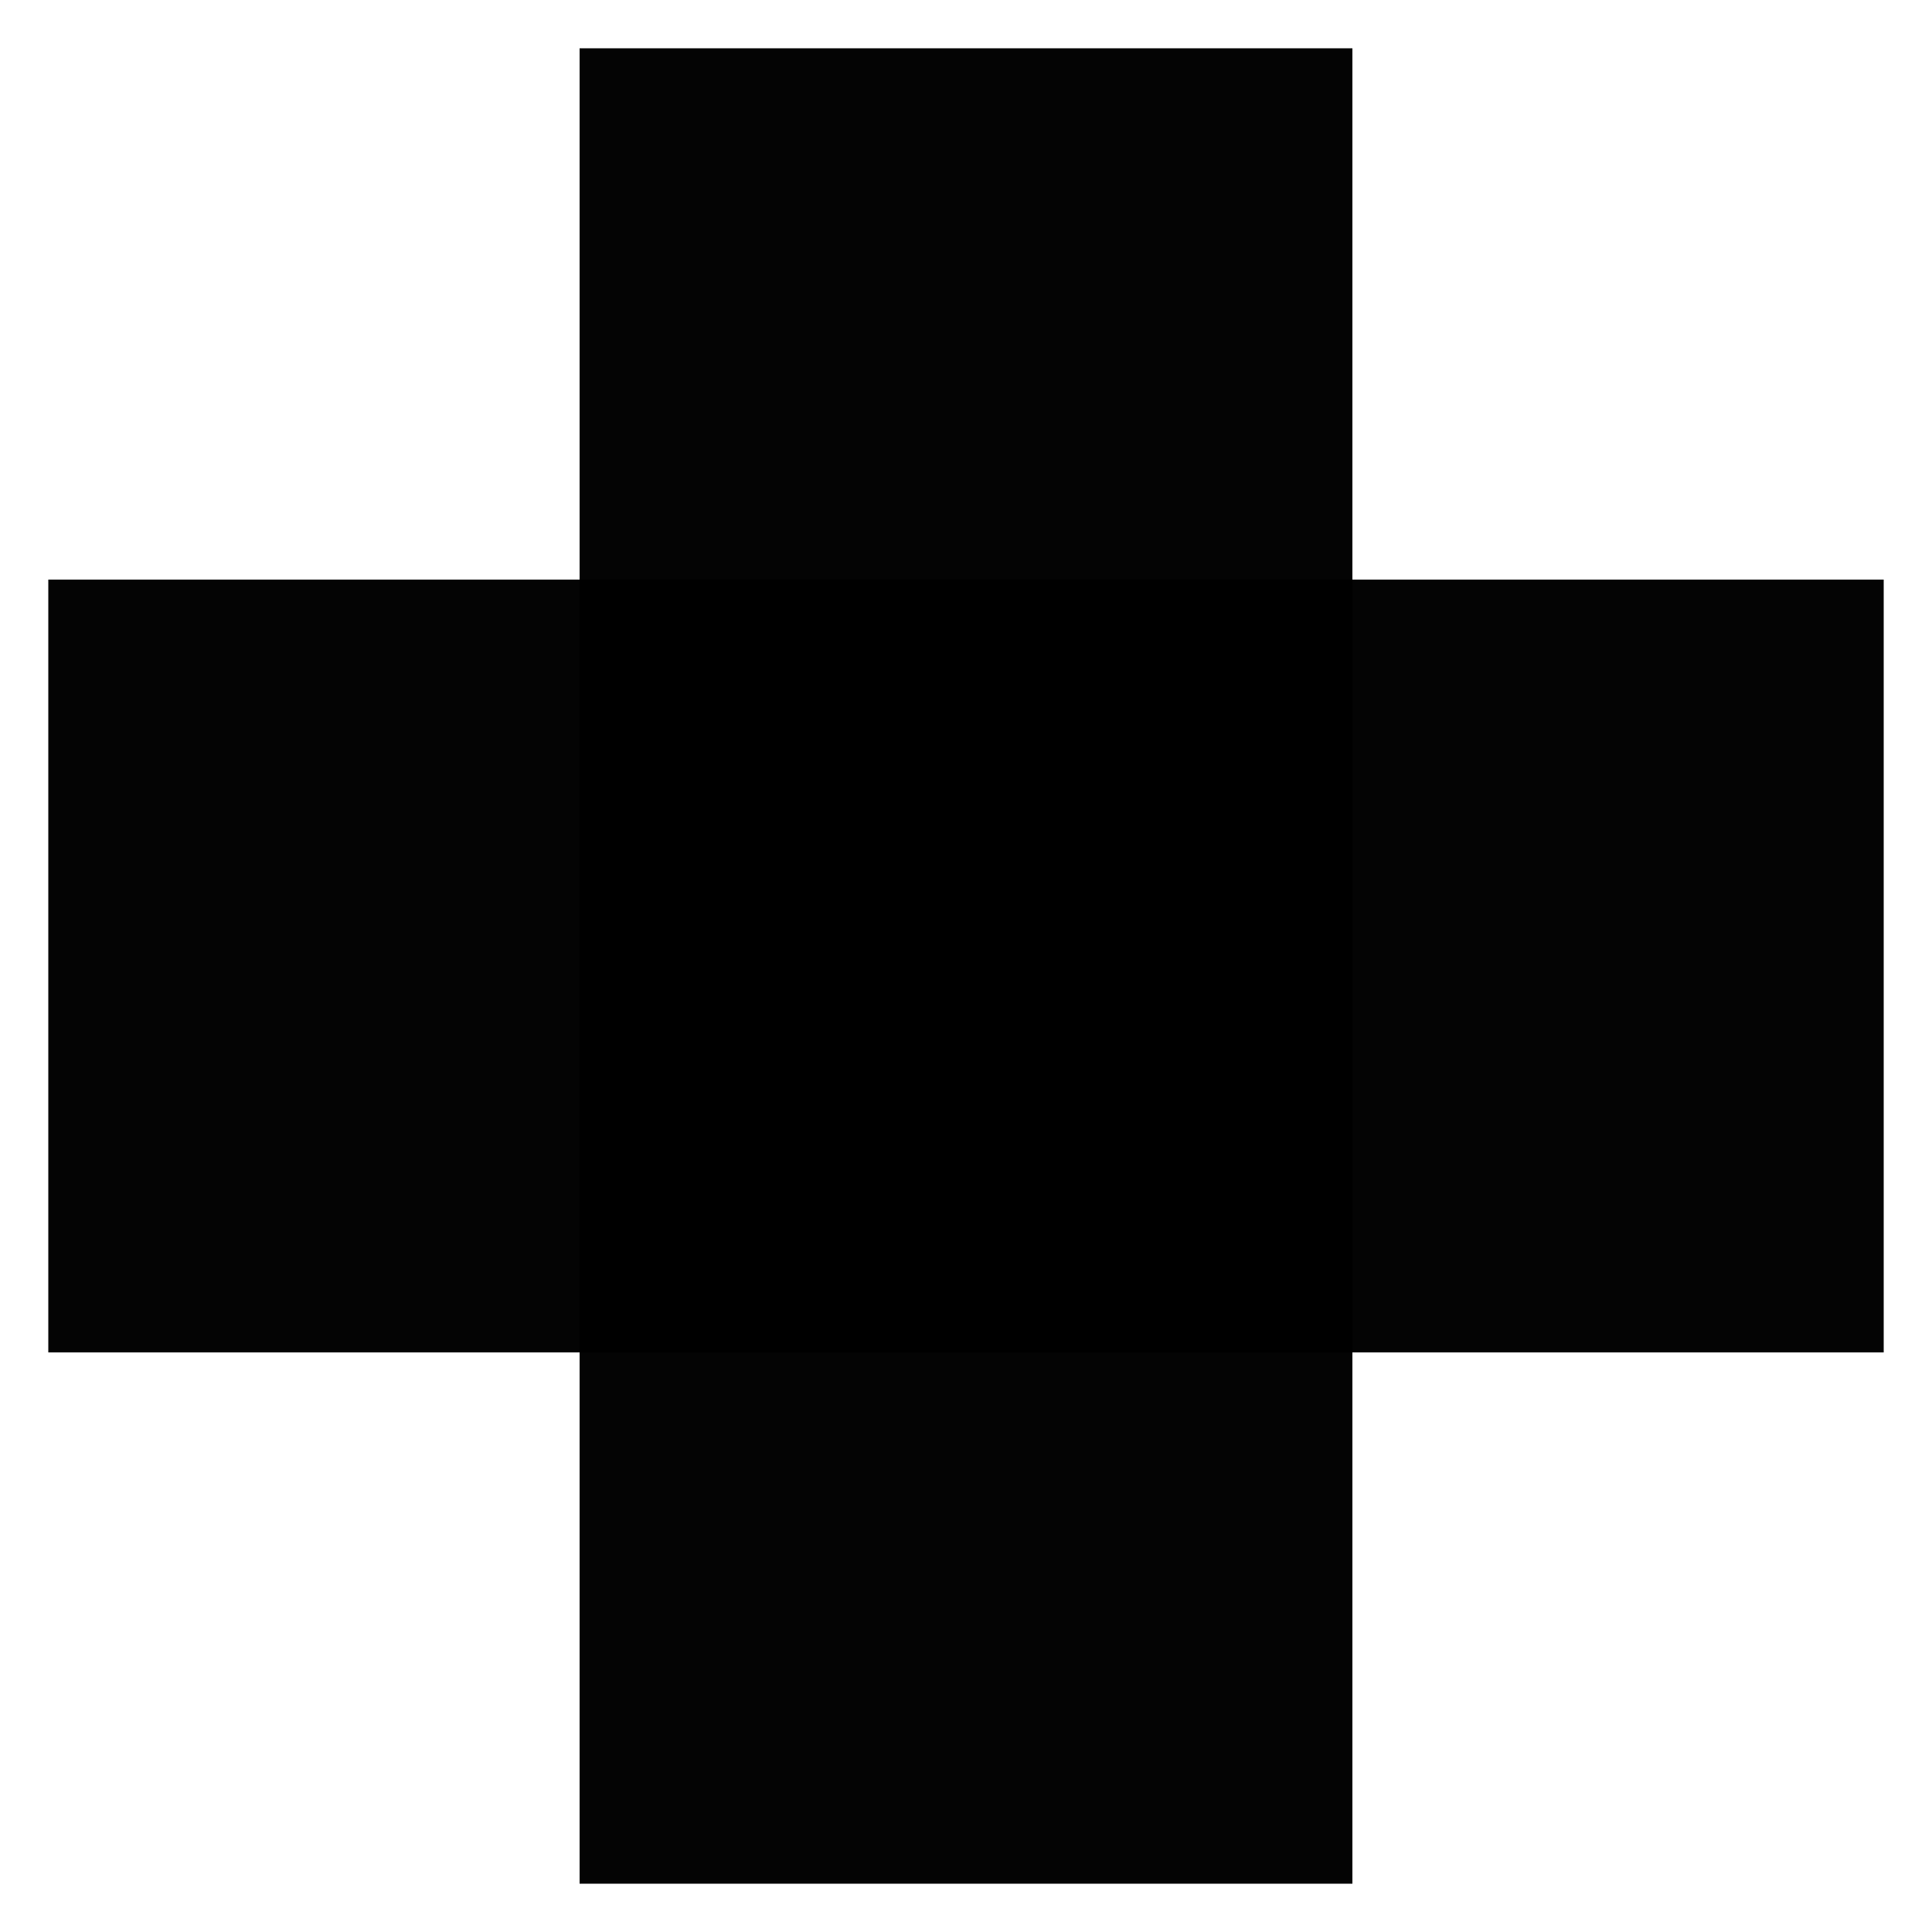
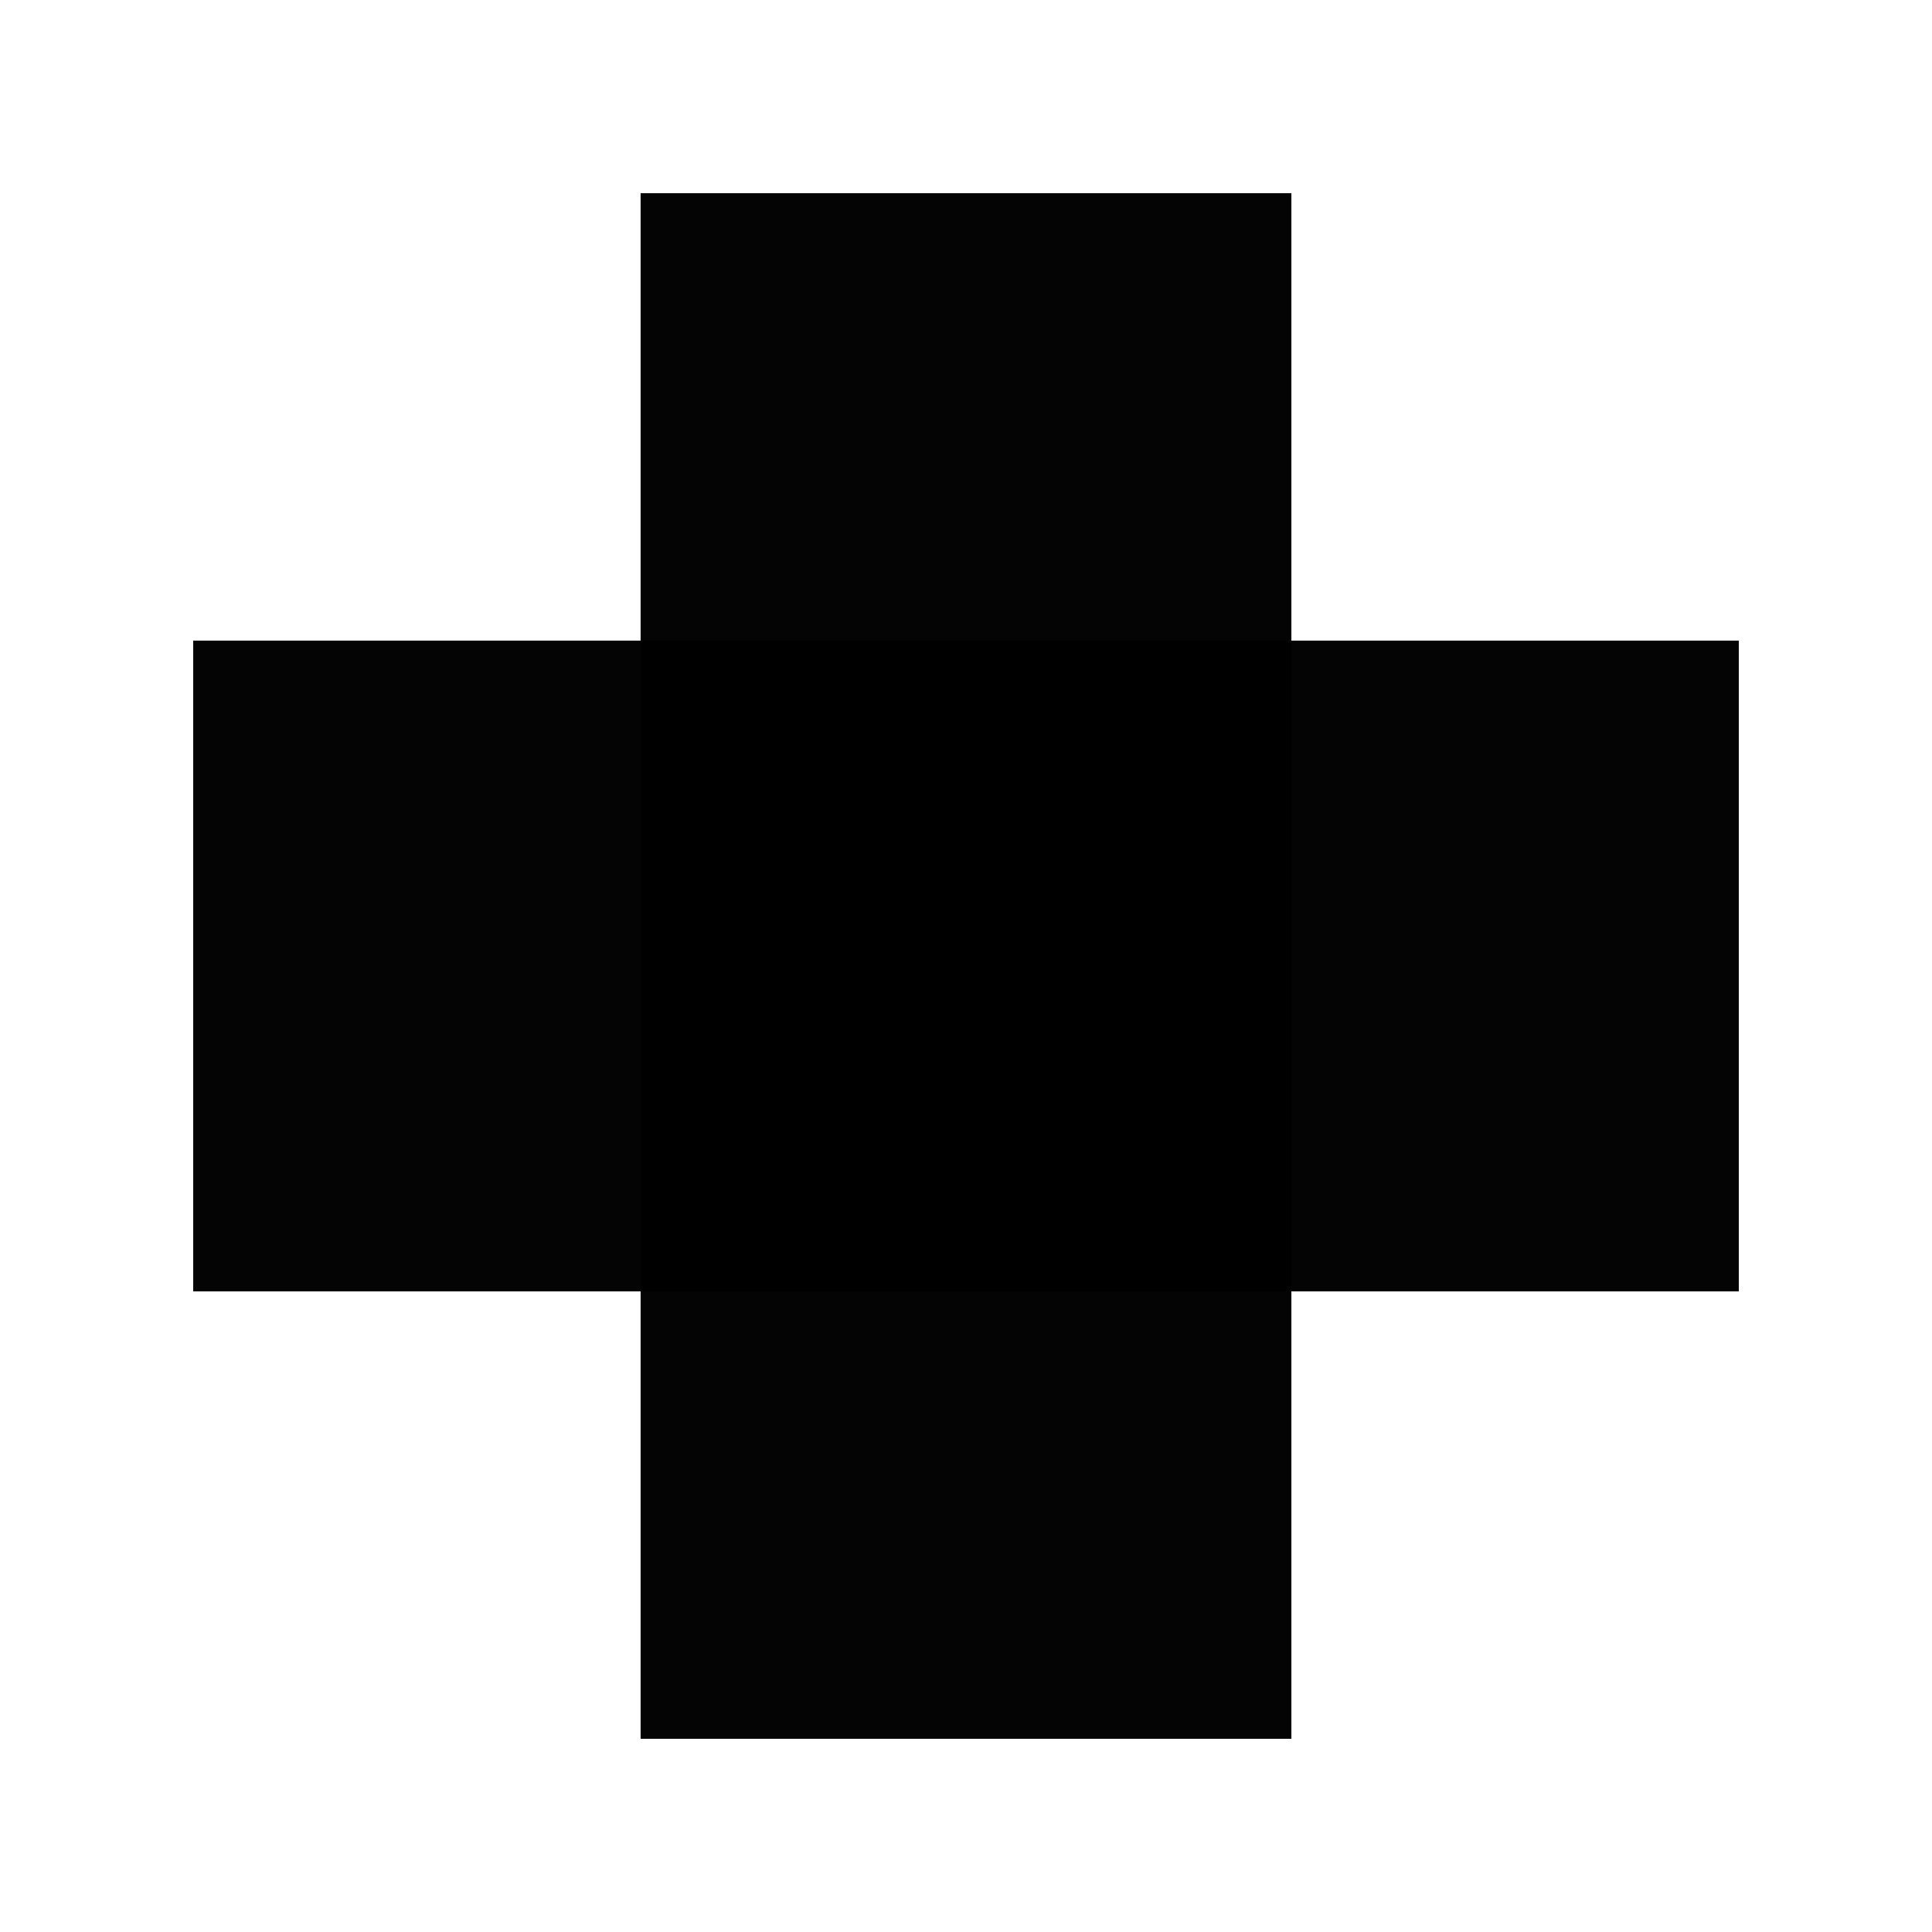
<svg xmlns="http://www.w3.org/2000/svg" width="1000" height="1000" viewBox="0 0 264.583 264.583" version="1.1" id="svg8">
  <defs id="defs2" />
  <g id="layer1" transform="translate(0,-32.41666)">
-     <g id="g4510">
+     <g id="g4510" transform="matrix(0.8421053,0,0,0.8421053,20.88816,26.00658)">
      <rect y="39.031" x="79.375" height="251.354" width="105.833" id="rect4504" style="opacity:1;fill:#000000;fill-opacity:0.981;stroke:none;stroke-width:2.257;stroke-miterlimit:4;stroke-dasharray:none;stroke-opacity:1" />
      <rect transform="rotate(90)" style="opacity:1;fill:#000000;fill-opacity:0.981;stroke:none;stroke-width:2.257;stroke-miterlimit:4;stroke-dasharray:none;stroke-opacity:1" id="rect4506" width="105.833" height="251.354" x="111.792" y="-257.969" />
    </g>
  </g>
</svg>
